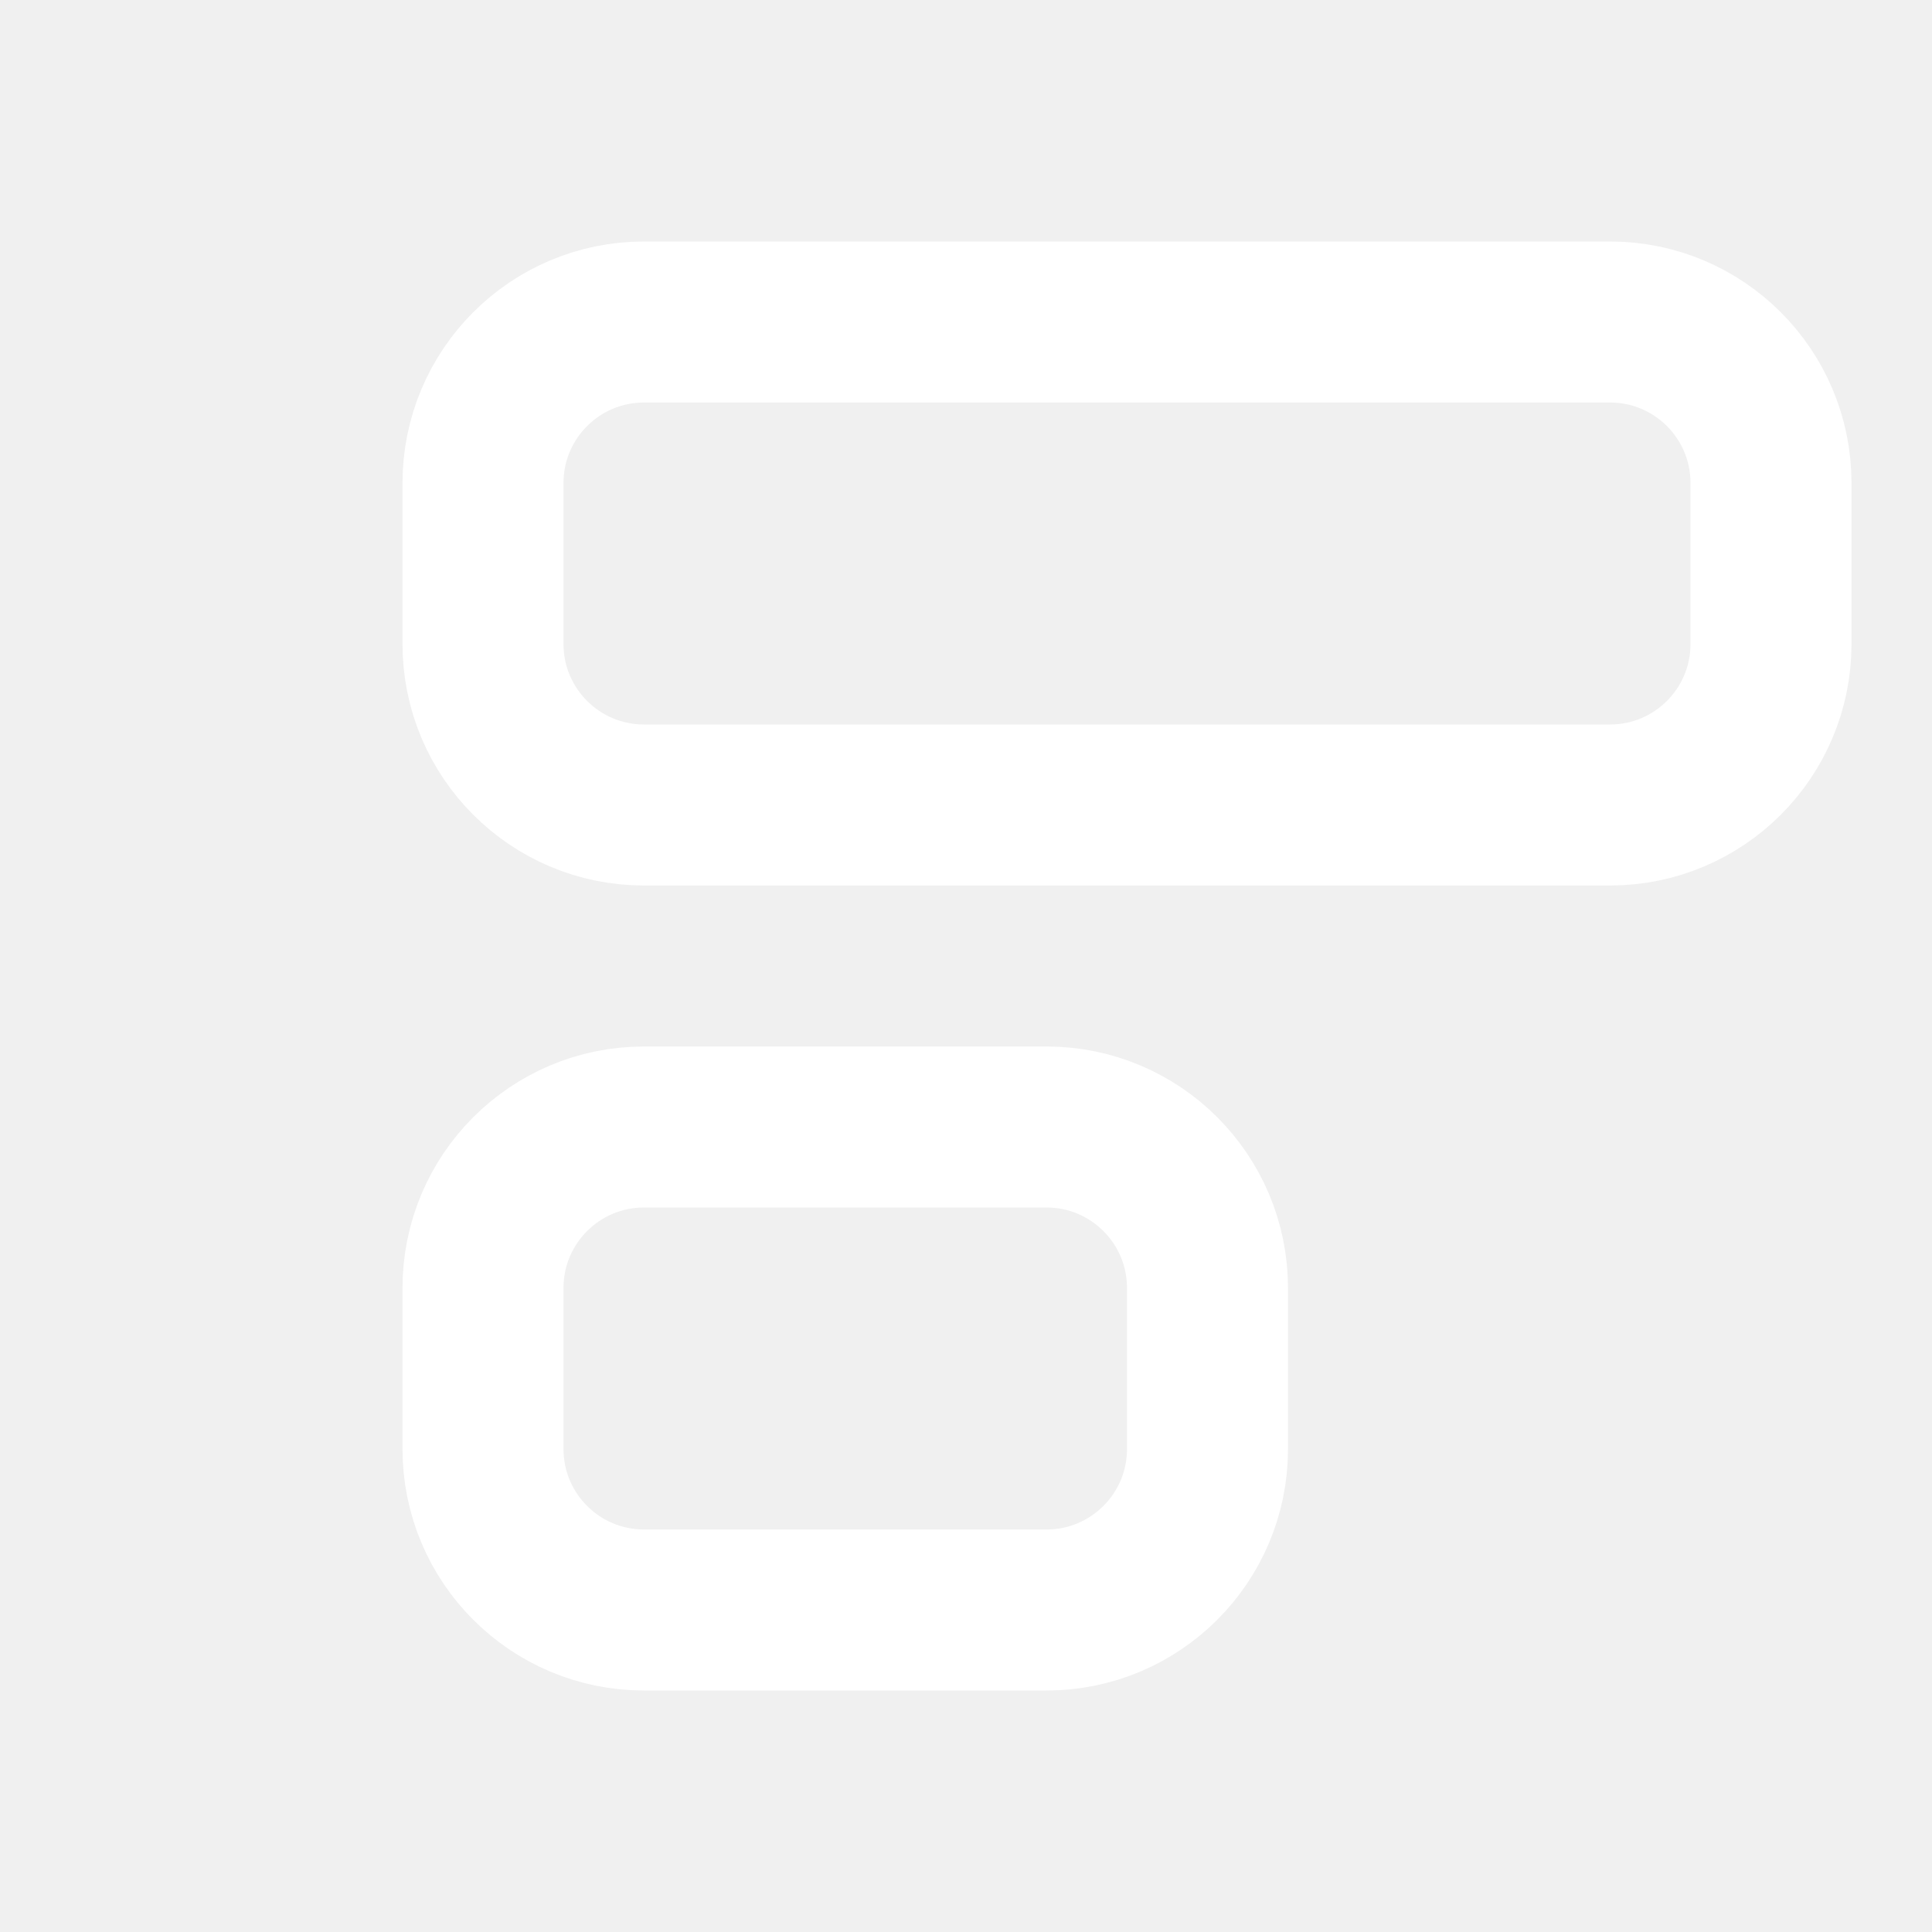
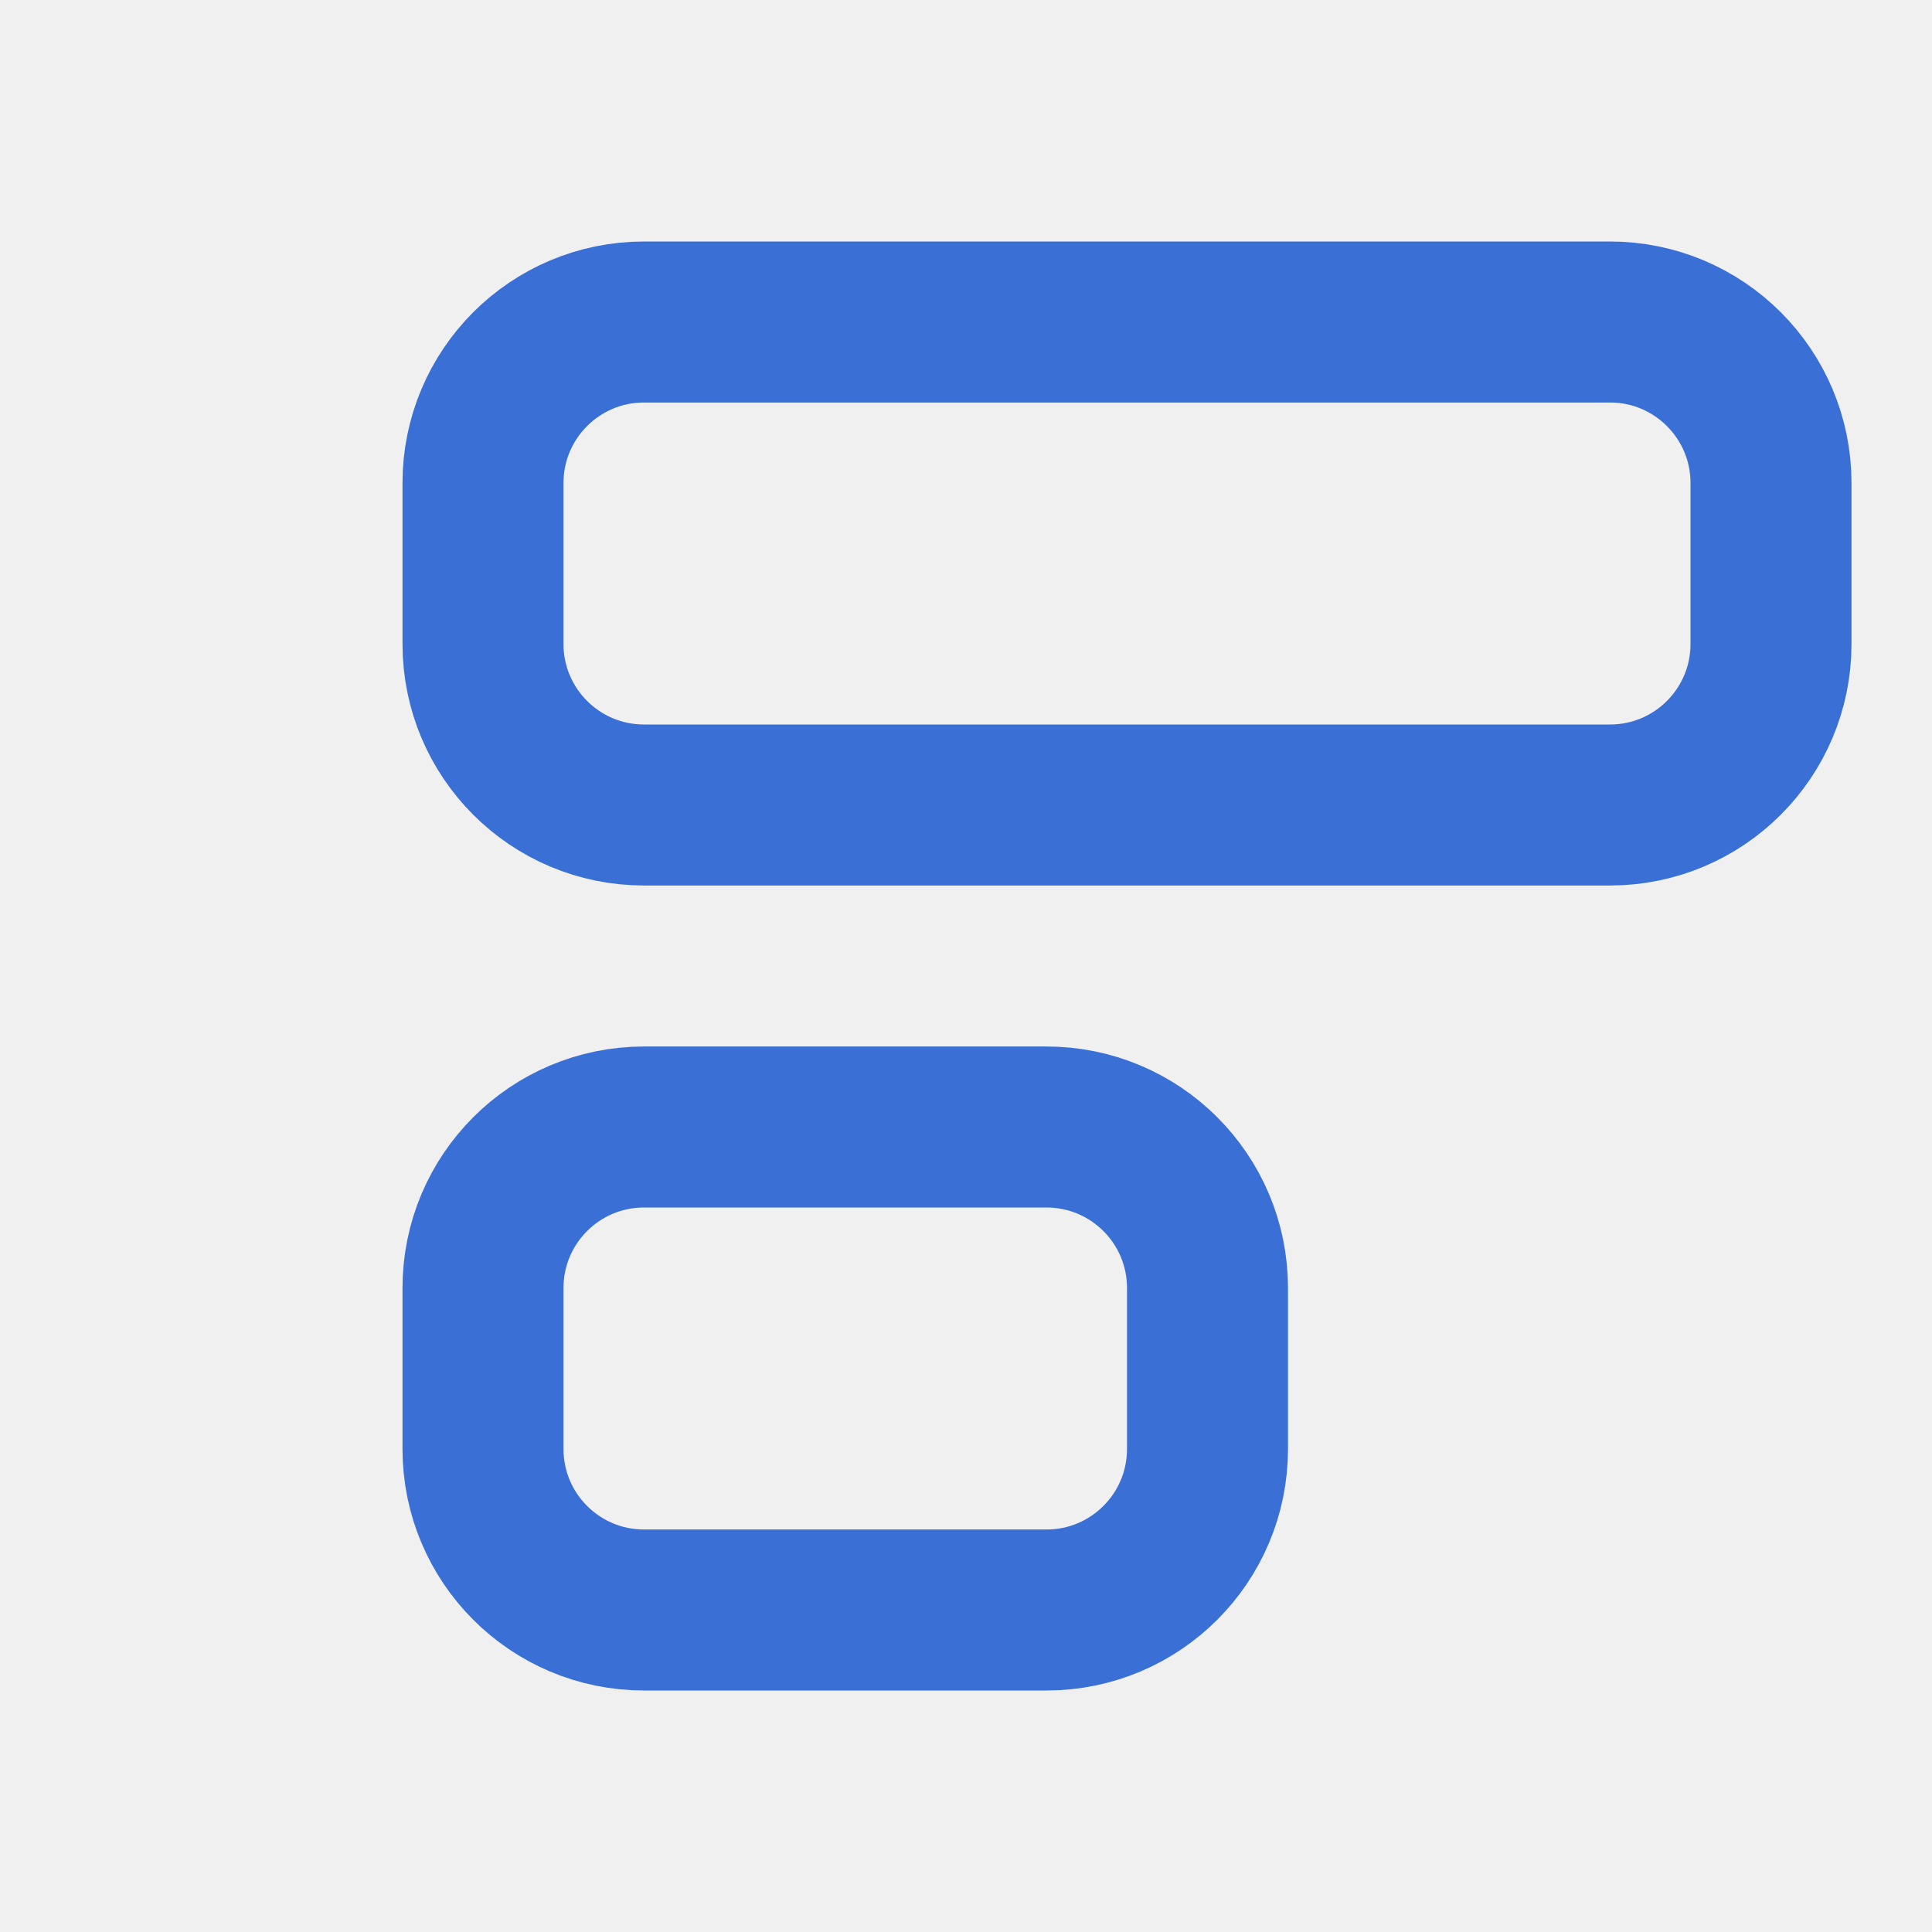
- <svg xmlns="http://www.w3.org/2000/svg" viewBox="0 0 24 24" fill="none" stroke="white" stroke-width="2" stroke-linecap="round" stroke-linejoin="round">
+ <svg xmlns="http://www.w3.org/2000/svg" viewBox="0 0 24 24" fill="none" stroke="#3a70d6" stroke-width="2" stroke-linecap="round" stroke-linejoin="round">
  <rect width="9" height="6" x="6" y="14" rx="2" />
  <rect width="16" height="6" x="6" y="4" rx="2" />
</svg>
